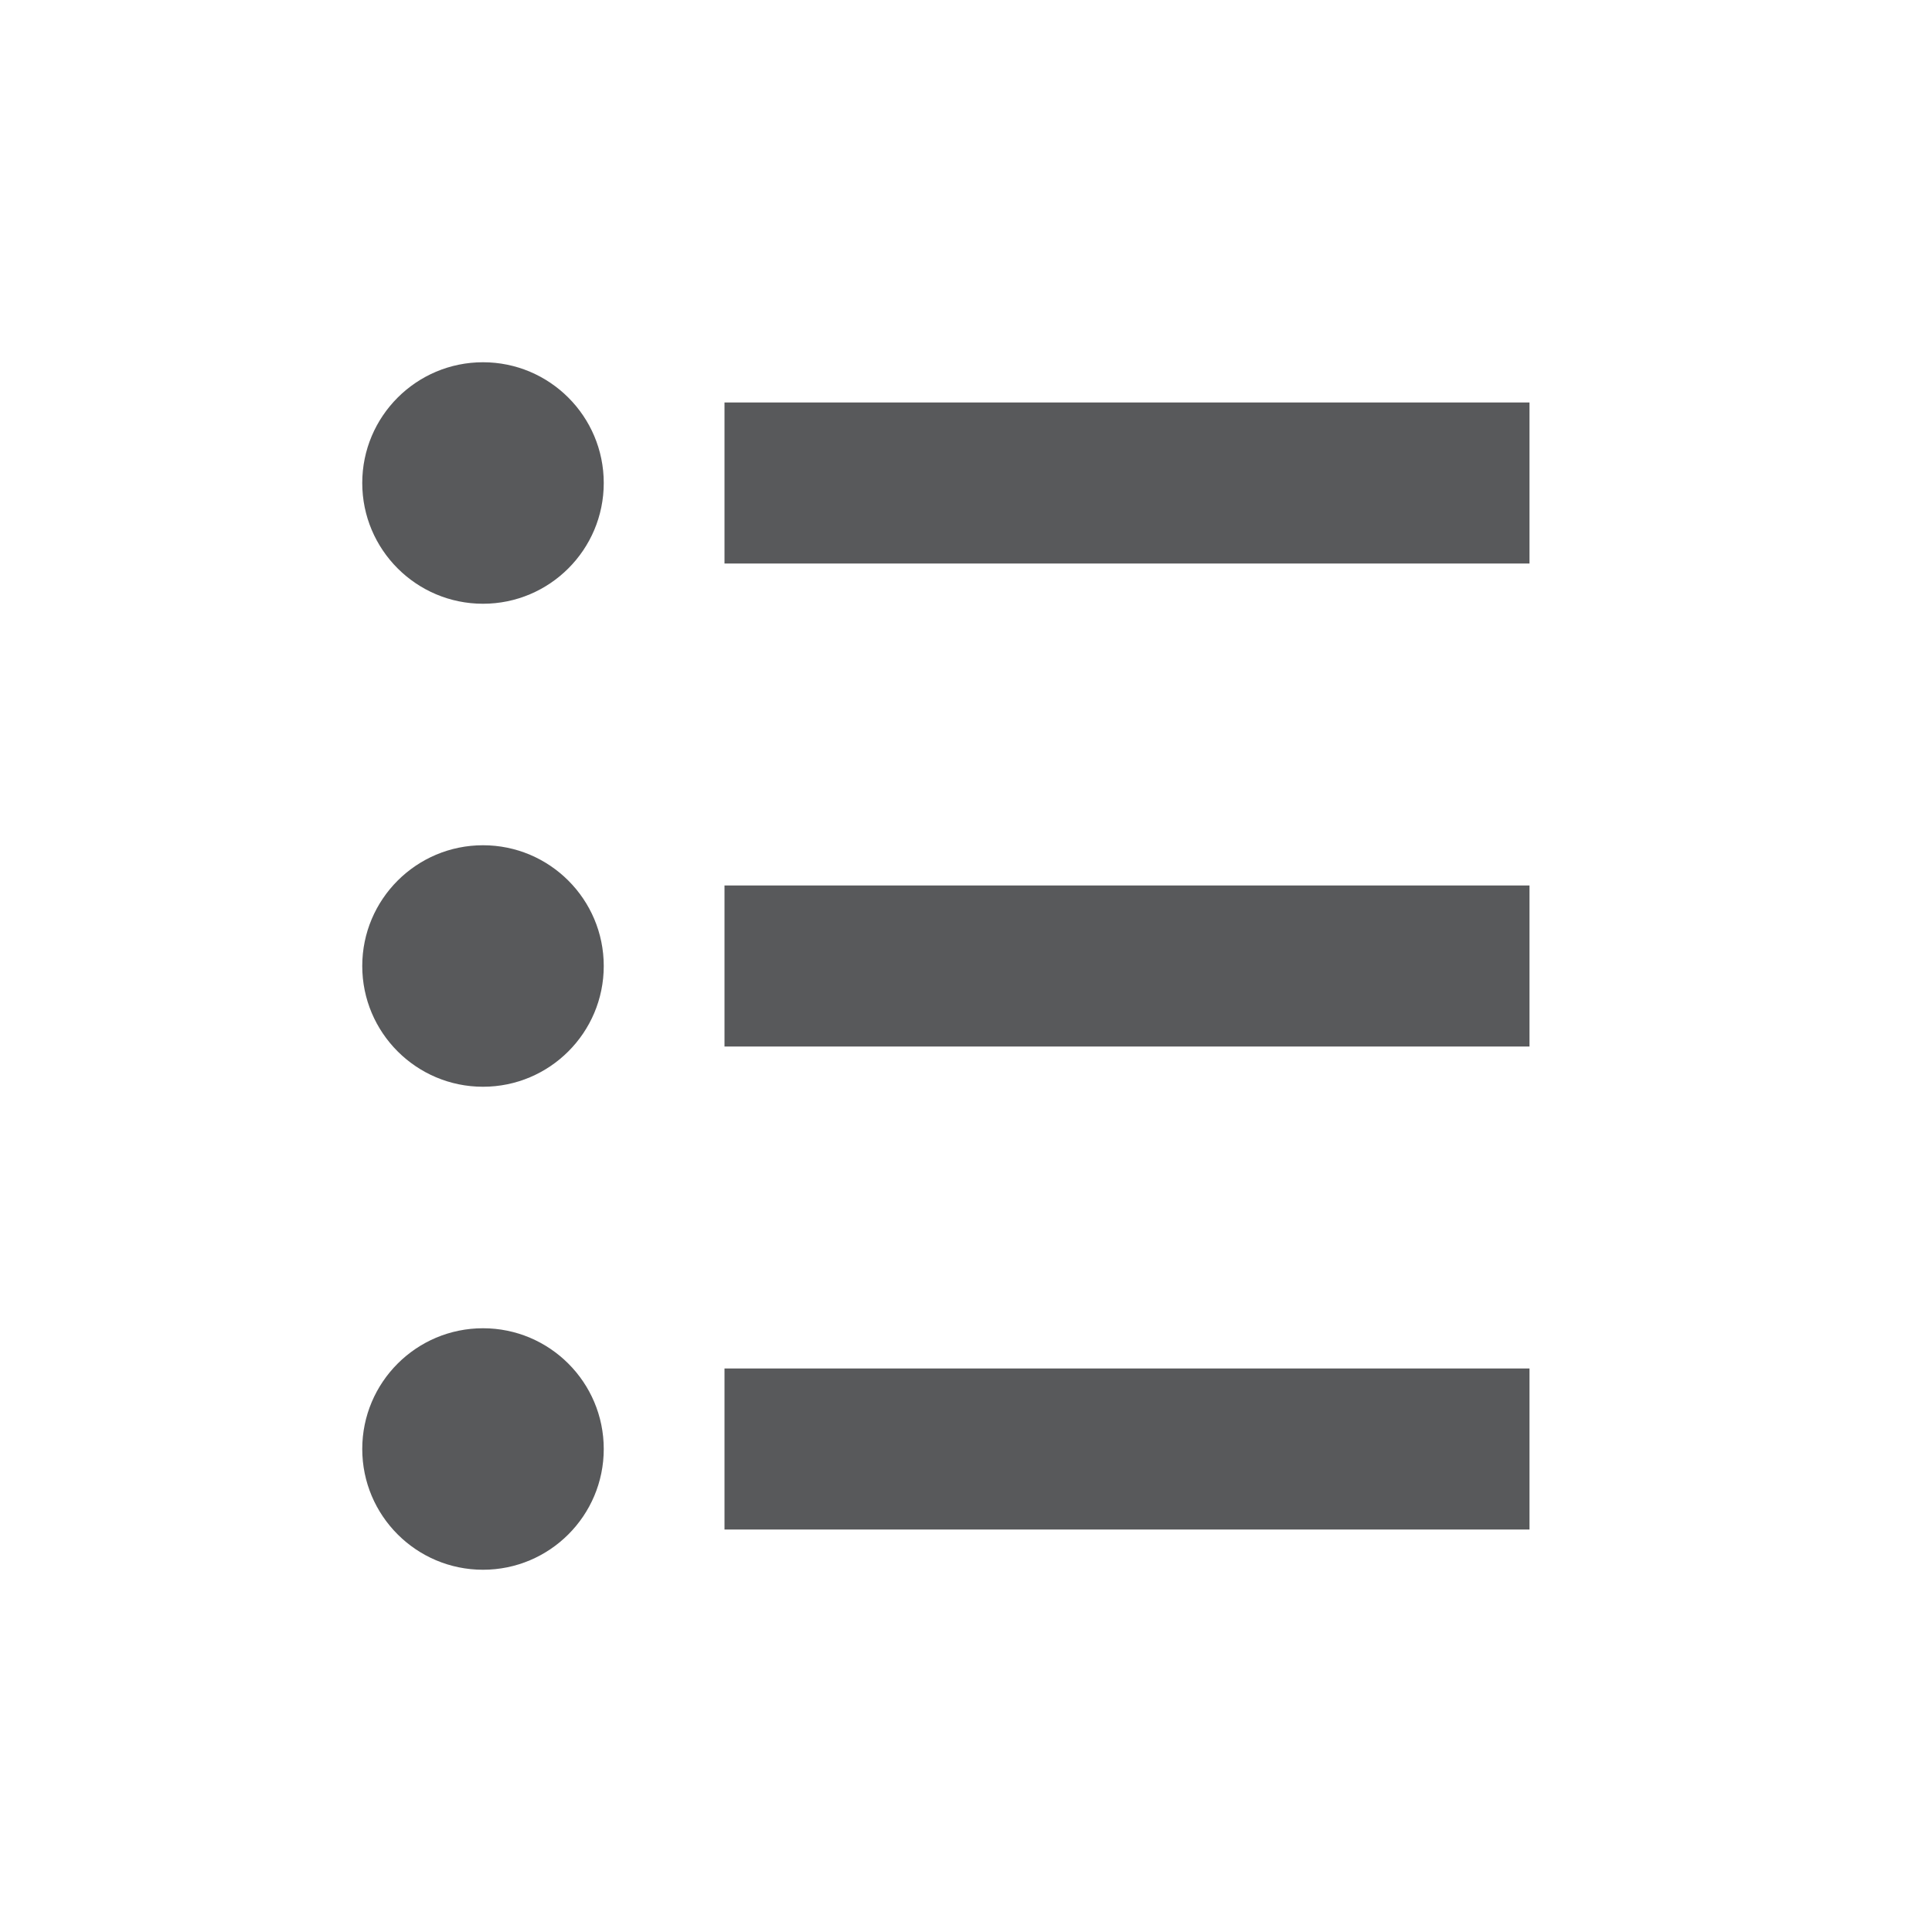
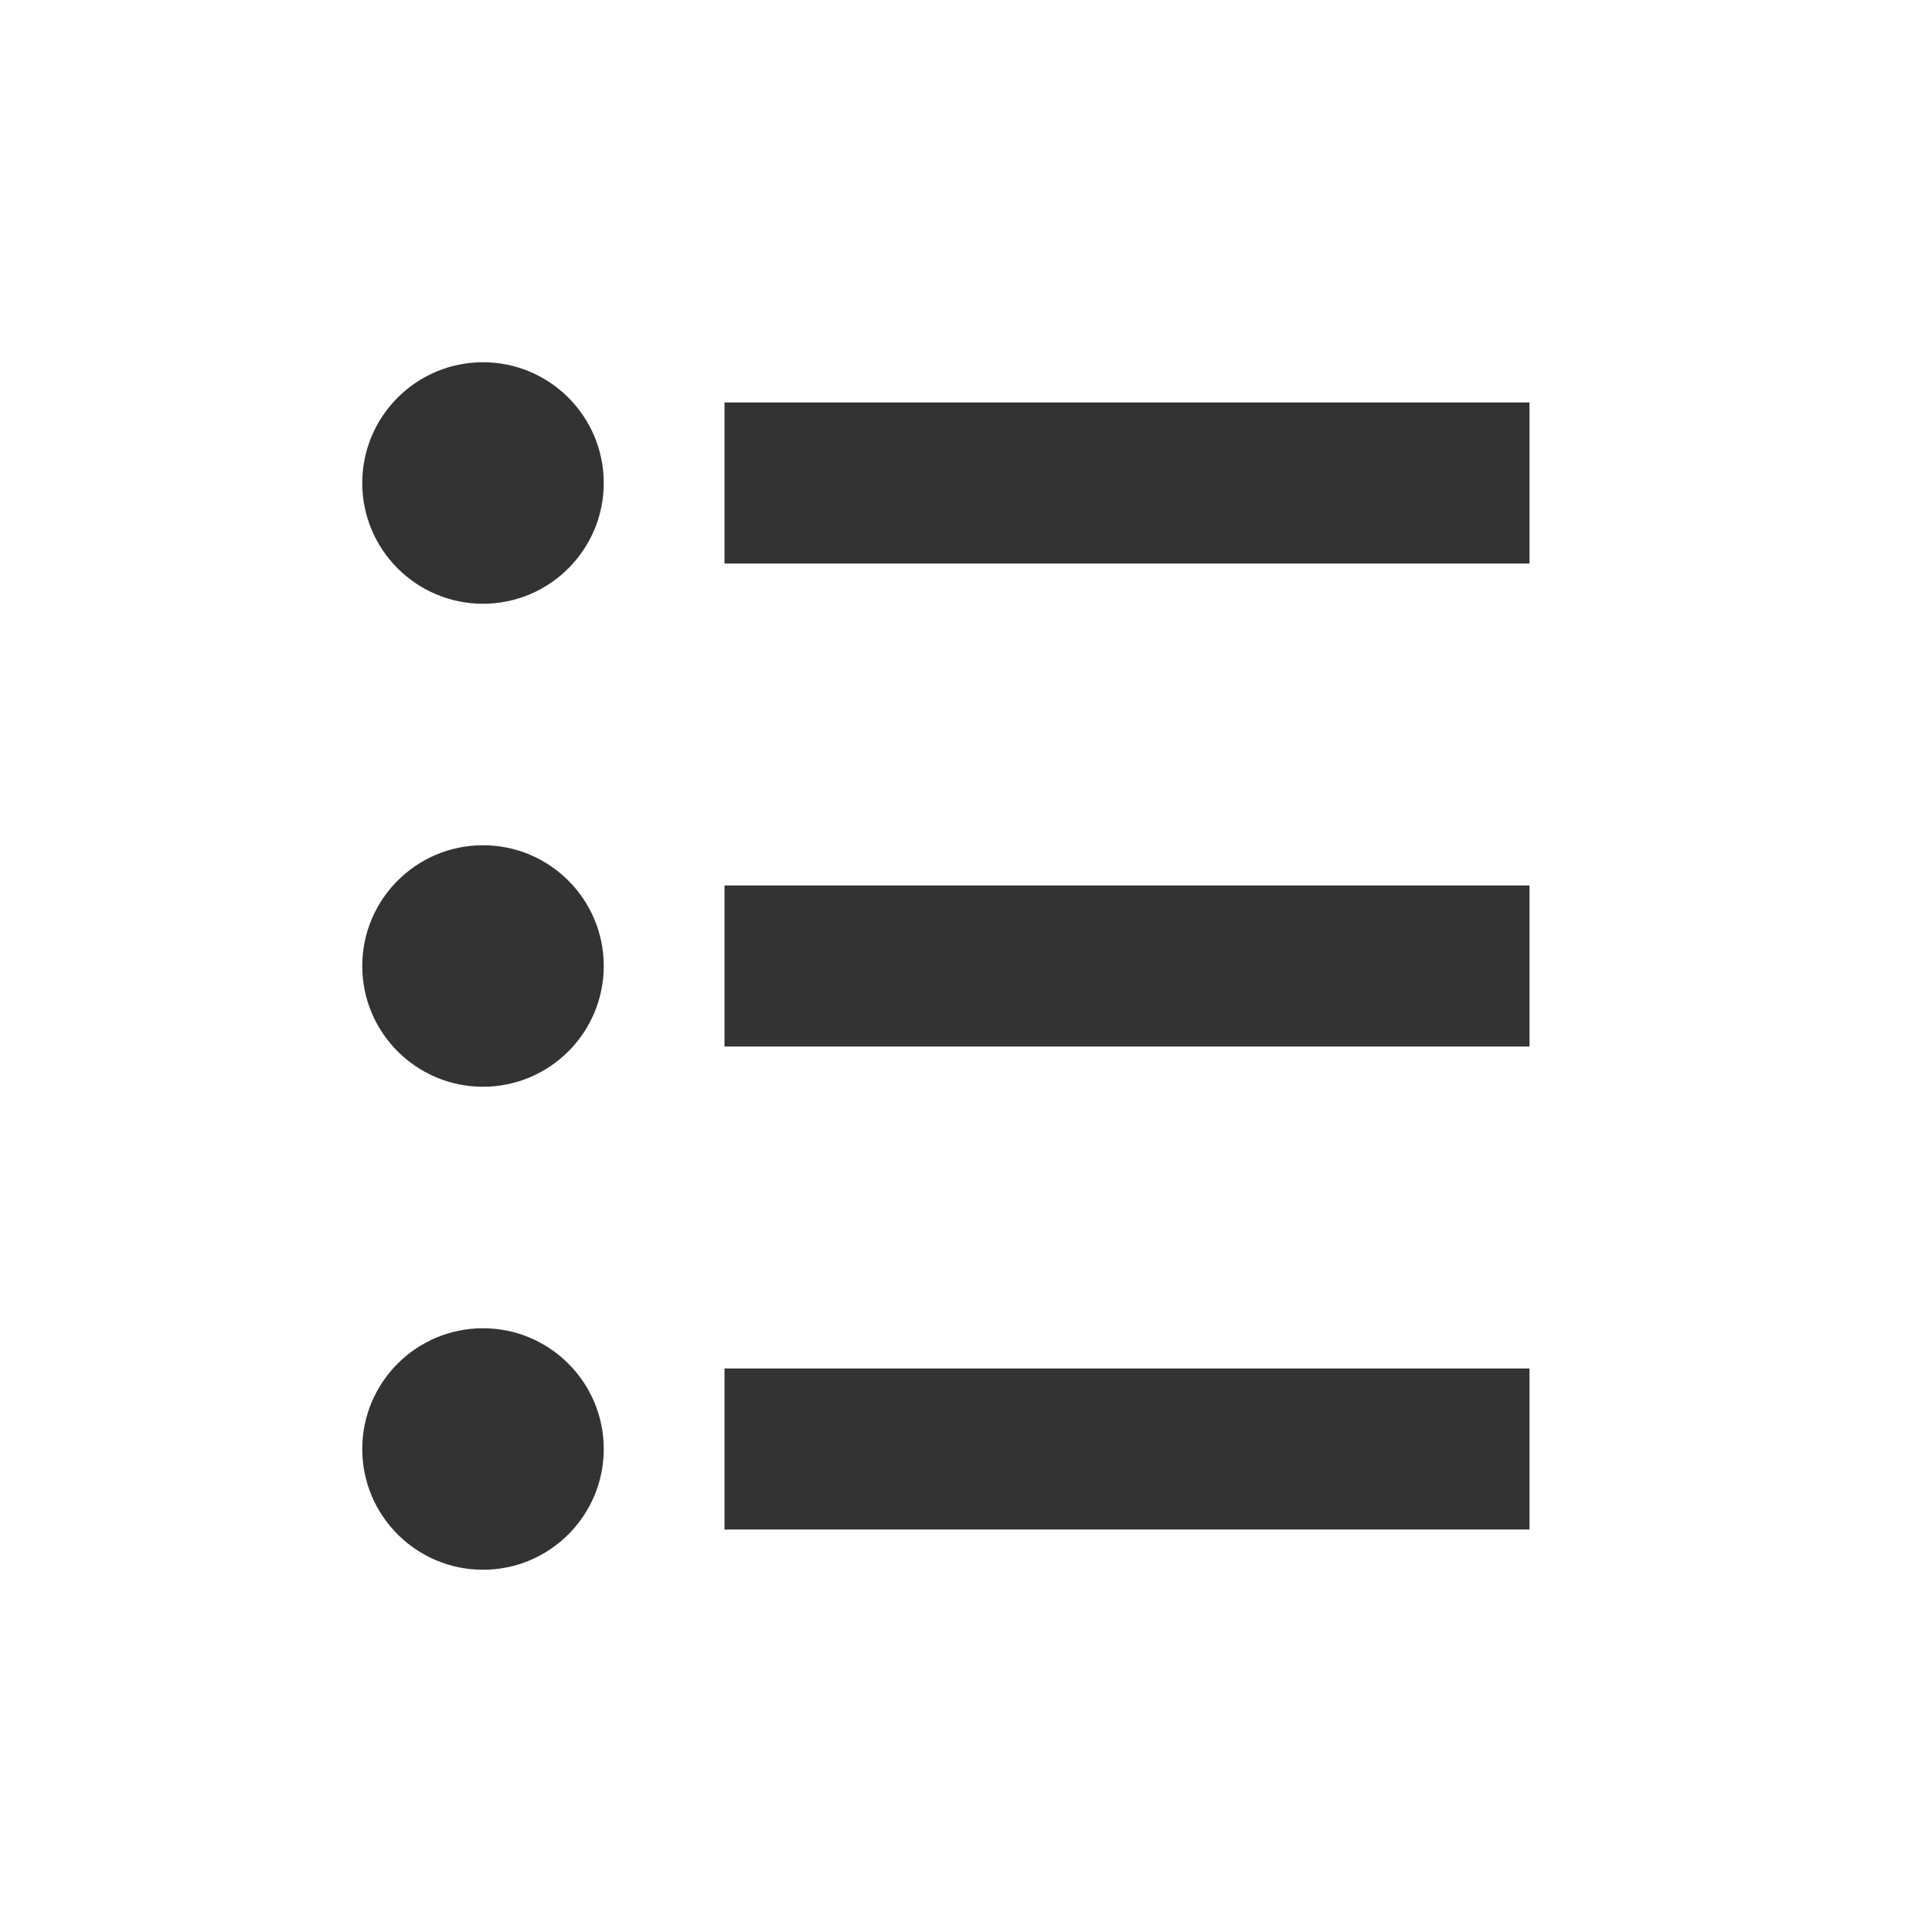
<svg xmlns="http://www.w3.org/2000/svg" version="1.1" x="0px" y="0px" viewBox="0 0 24 24" enable-background="new 0 0 24 24" xml:space="preserve">
  <g id="Structural_Icons">
    <g id="minus">
	</g>
    <g id="minus-small">
	</g>
    <g id="plus_1_">
	</g>
    <g id="plus-small">
	</g>
    <g id="ellipsis">
	</g>
    <g id="checkmark">
	</g>
    <g id="menu">
	</g>
    <g id="cross">
	</g>
    <g id="arrow">
	</g>
  </g>
  <g id="Form_Icons">
    <g id="attachment">
	</g>
-     <path fill="#58595B" d="M9,19h10v-2H9V19z M9,13h10v-2H9V13z M9,5v2h10V5H9z M6,4.5C5.172,4.5,4.5,5.172,4.5,6S5.172,7.5,6,7.5   c0.828,0,1.5-0.672,1.5-1.5S6.828,4.5,6,4.5z M6,10.5c-0.828,0-1.5,0.672-1.5,1.5s0.672,1.5,1.5,1.5c0.828,0,1.5-0.672,1.5-1.5   S6.828,10.5,6,10.5z M6,16.5c-0.828,0-1.5,0.672-1.5,1.5s0.672,1.5,1.5,1.5c0.828,0,1.5-0.672,1.5-1.5S6.828,16.5,6,16.5z" />
+     <path fill="#333333" d="M9,19h10v-2H9V19z M9,13h10v-2H9V13z M9,5v2h10V5H9z M6,4.5C5.172,4.5,4.5,5.172,4.5,6S5.172,7.5,6,7.5   c0.828,0,1.5-0.672,1.5-1.5S6.828,4.5,6,4.5z M6,10.5c-0.828,0-1.5,0.672-1.5,1.5s0.672,1.5,1.5,1.5c0.828,0,1.5-0.672,1.5-1.5   S6.828,10.5,6,10.5z M6,16.5c-0.828,0-1.5,0.672-1.5,1.5s0.672,1.5,1.5,1.5c0.828,0,1.5-0.672,1.5-1.5S6.828,16.5,6,16.5z" />
  </g>
  <g id="Status_Icons">
    <g id="bell">
	</g>
  </g>
  <g id="Action_Icons">
</g>
  <g id="Navigation_Icons">
</g>
  <g id="PLAYGROUND">
</g>
</svg>
